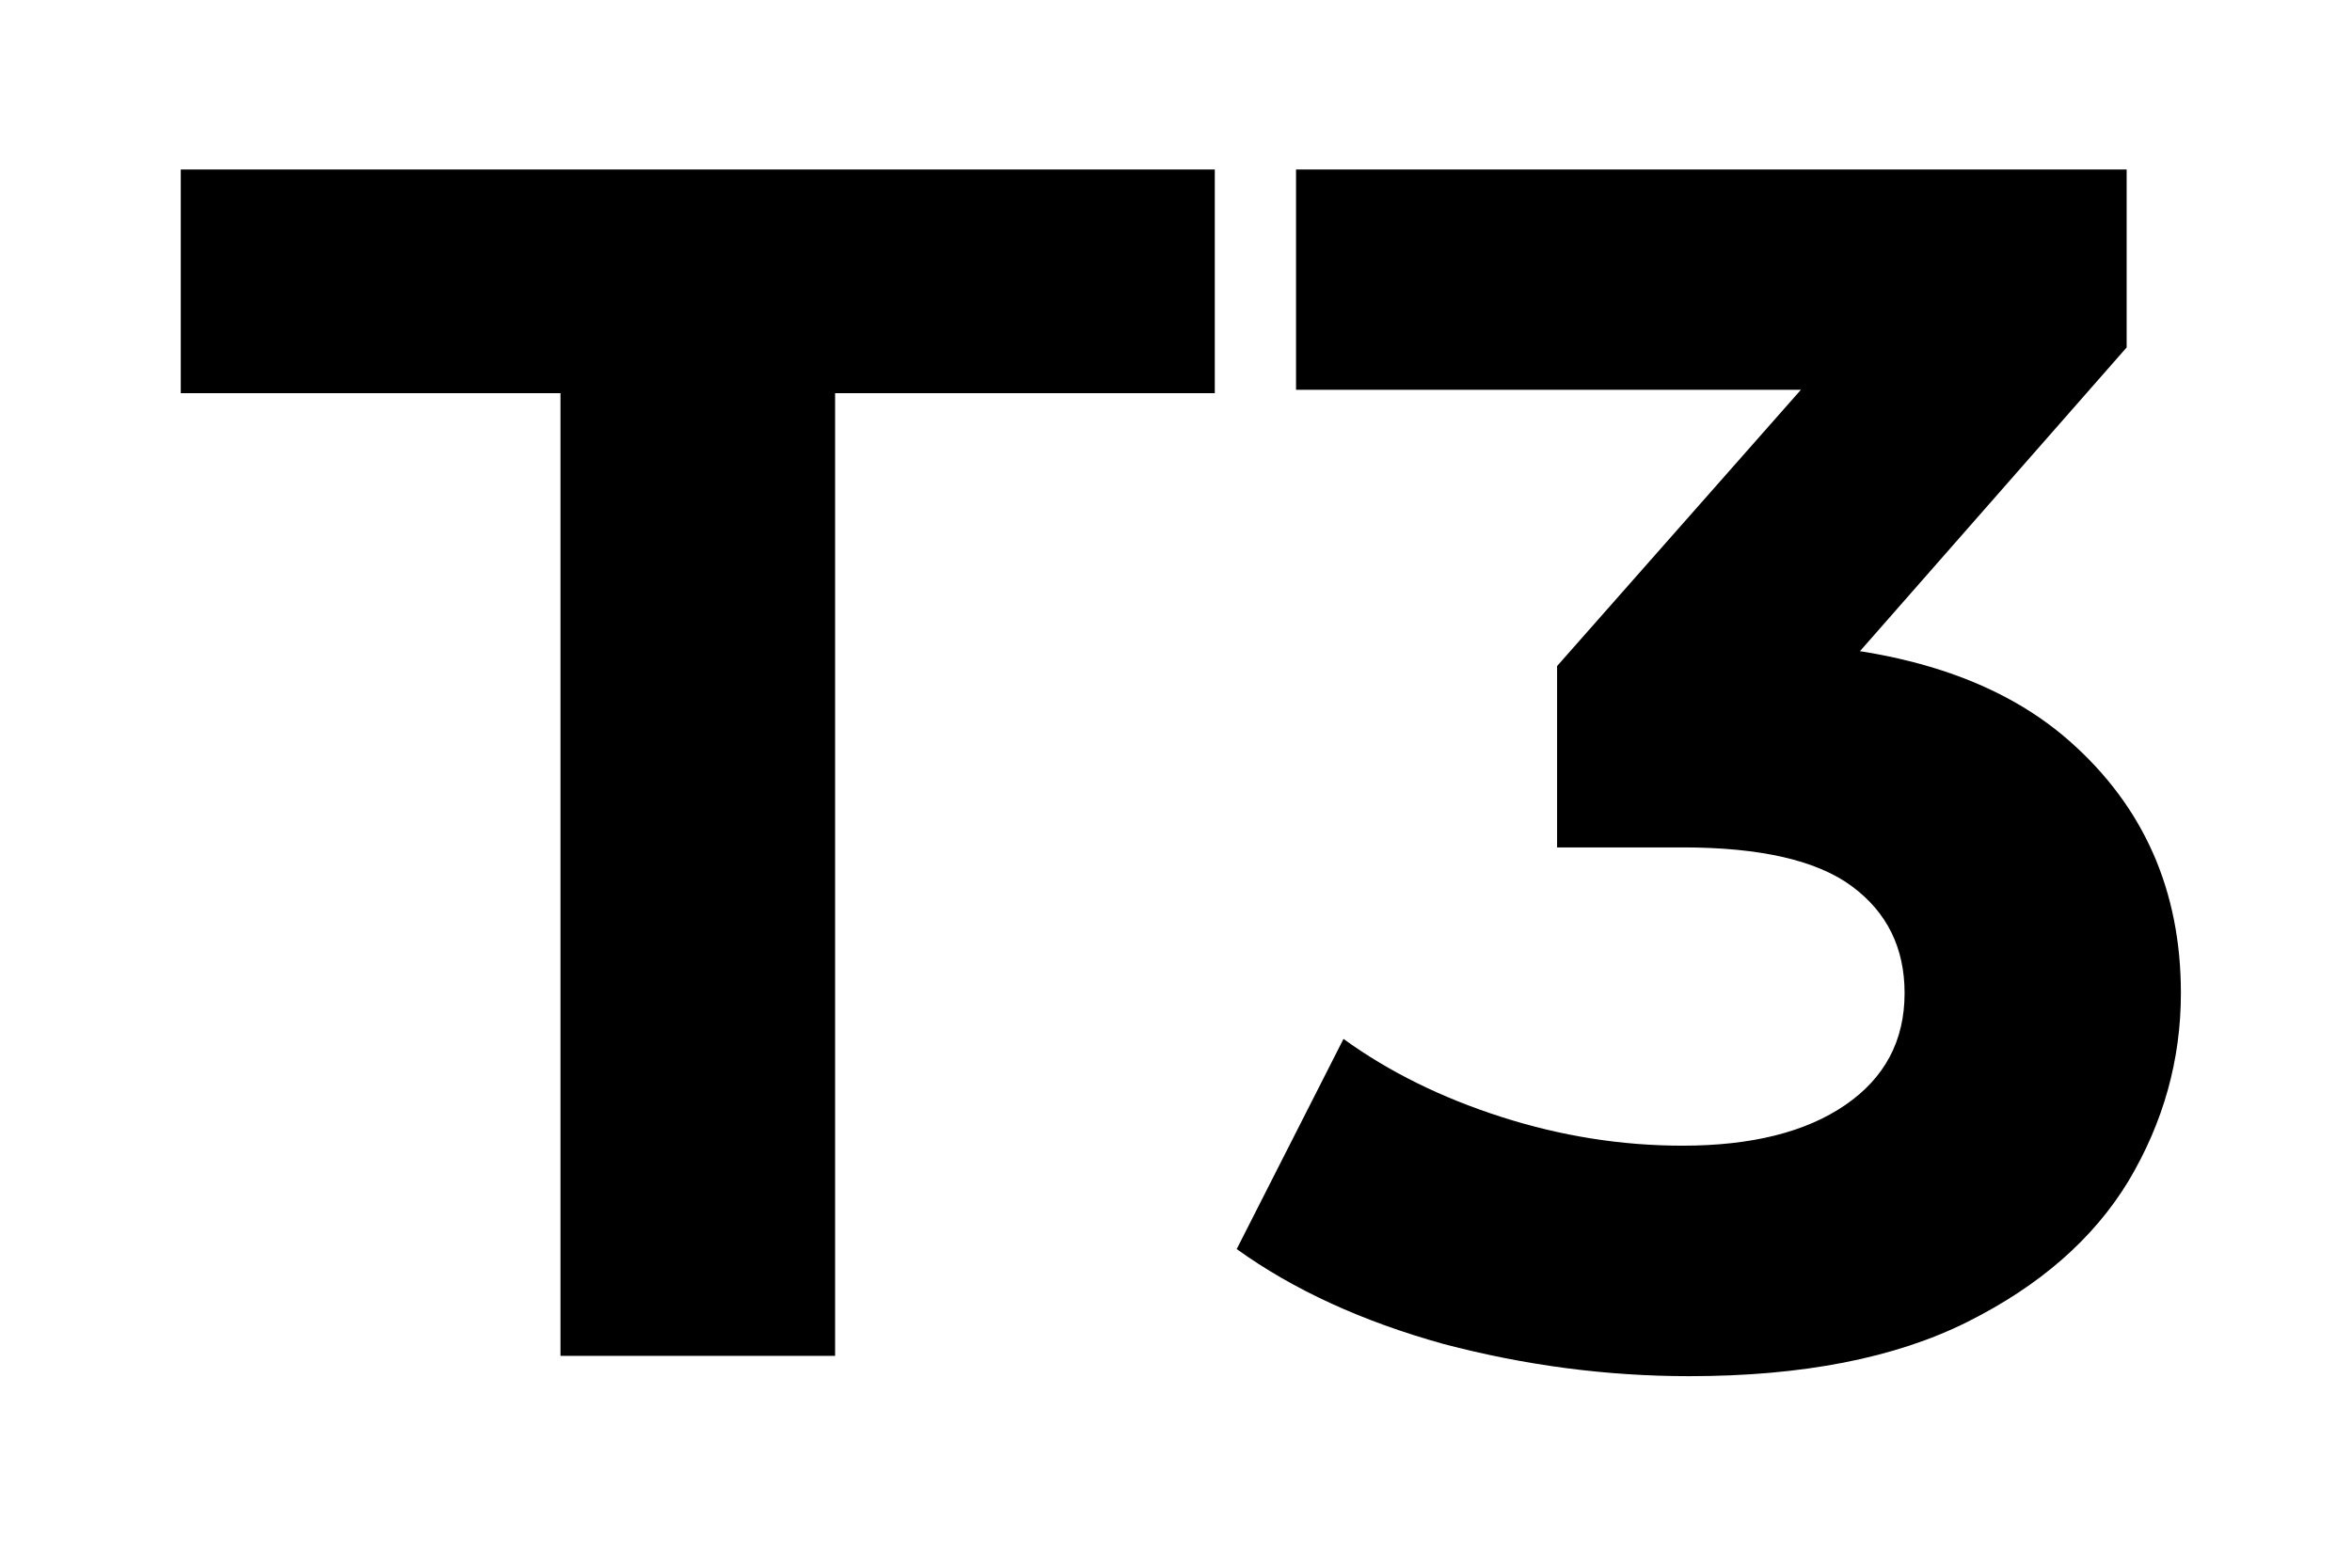
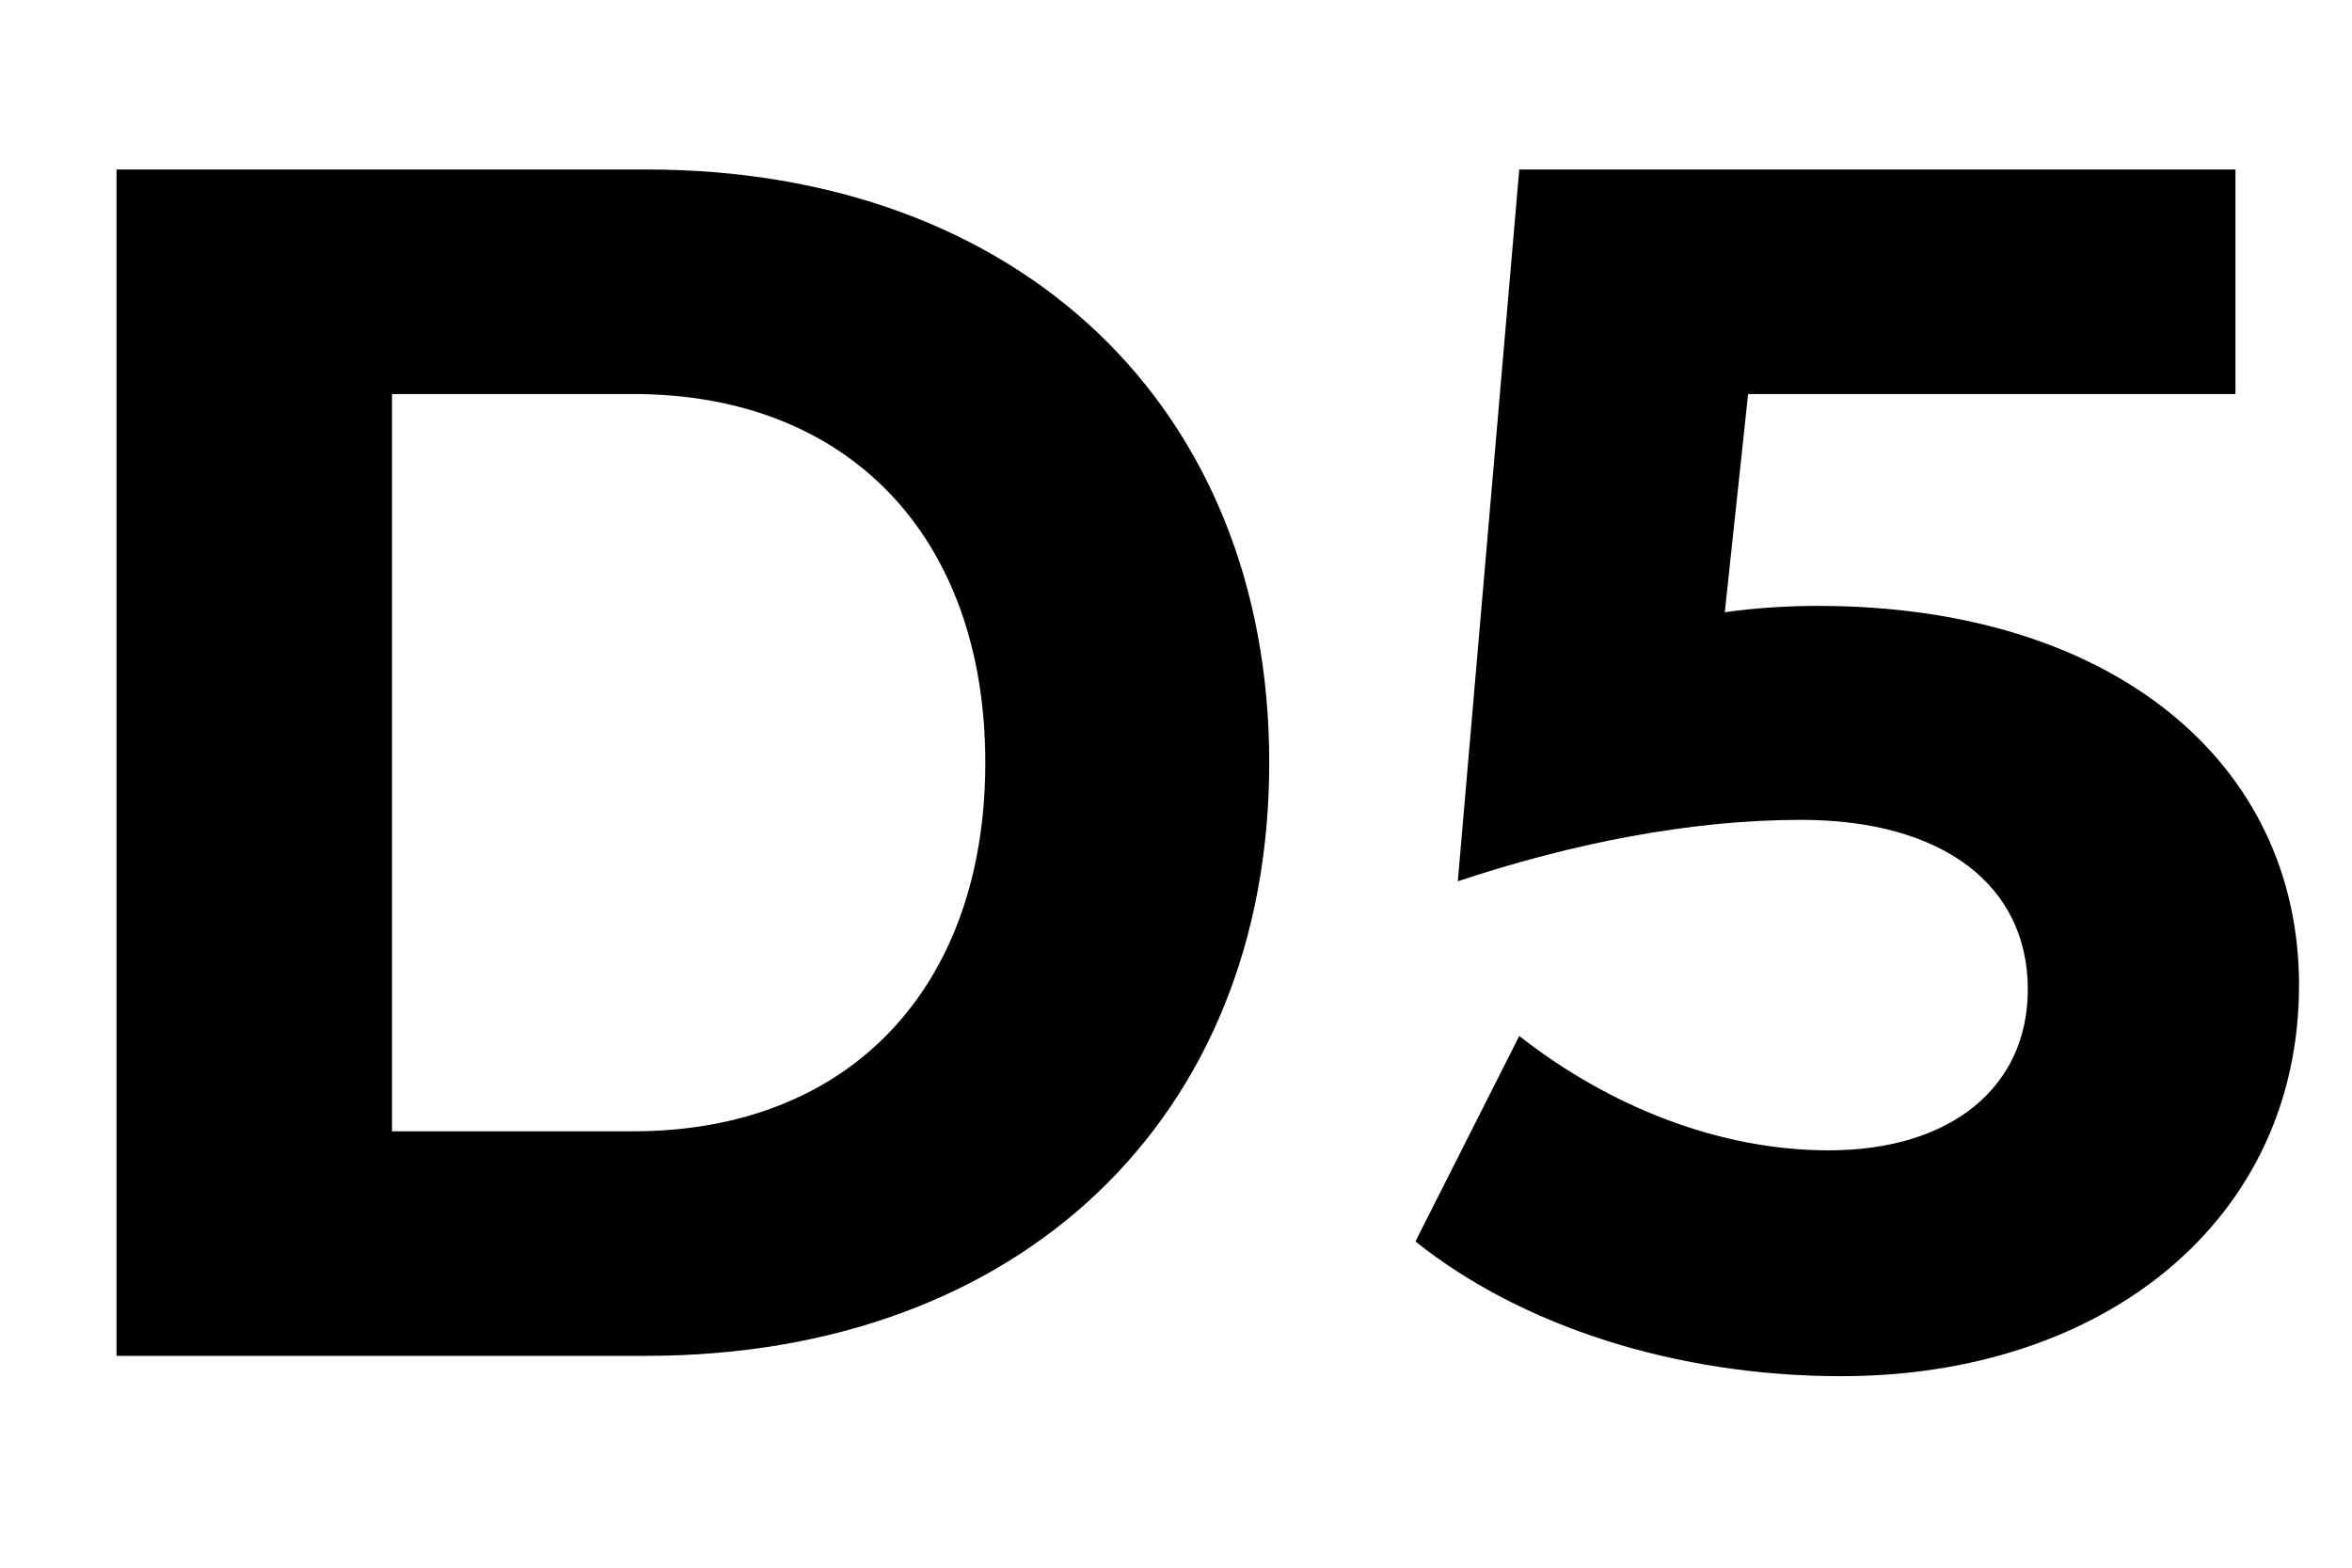
<svg xmlns="http://www.w3.org/2000/svg" width="111" height="74" viewBox="7 29 111 74" fill="none">
-   <path d="M33.451 93V47.56H15.531V37H64.331V47.56H46.411V93H33.451ZM86.725 93.96C82.832 93.96 78.965 93.453 75.125 92.44C71.285 91.373 68.032 89.88 65.365 87.96L70.405 78.04C72.539 79.587 75.019 80.813 77.845 81.72C80.672 82.627 83.525 83.08 86.405 83.08C89.659 83.08 92.219 82.44 94.085 81.16C95.952 79.88 96.885 78.12 96.885 75.88C96.885 73.747 96.059 72.067 94.405 70.84C92.752 69.613 90.085 69 86.405 69H80.485V60.44L96.085 42.76L97.525 47.4H68.165V37H107.365V45.4L91.845 63.08L85.285 59.32H89.045C95.925 59.32 101.125 60.867 104.645 63.96C108.165 67.053 109.925 71.027 109.925 75.88C109.925 79.027 109.099 81.987 107.445 84.76C105.792 87.48 103.259 89.693 99.845 91.4C96.432 93.107 92.059 93.96 86.725 93.96Z" fill="black" />
+   <path d="M12.5 37H37.5C55.1 37 66.9 48.2 66.9 65C66.9 81.8 55.1 93 37.5 93H12.5ZM25.5 47.6V82.4H36.9C47.1 82.4 53.5 75.6 53.5 65C53.5 54.4 47.1 47.6 36.9 47.6ZM78.7 37H112.5V47.6H89.5L88.4 57.9C89.8 57.7 91.3 57.6 92.8 57.6C106.7 57.6 115.5 65 115.5 75.5C115.5 86.6 106.3 93.96 93.9 93.96C86.1 93.96 78.8 91.6 73.8 87.6L78.7 77.9C82.9 81.2 88.1 83.3 93.3 83.3C99.1 83.3 102.7 80.3 102.7 75.7C102.7 70.8 98.7 67.7 92 67.7C86.8 67.7 81.2 68.8 75.8 70.6Z" fill="black" />
</svg>
